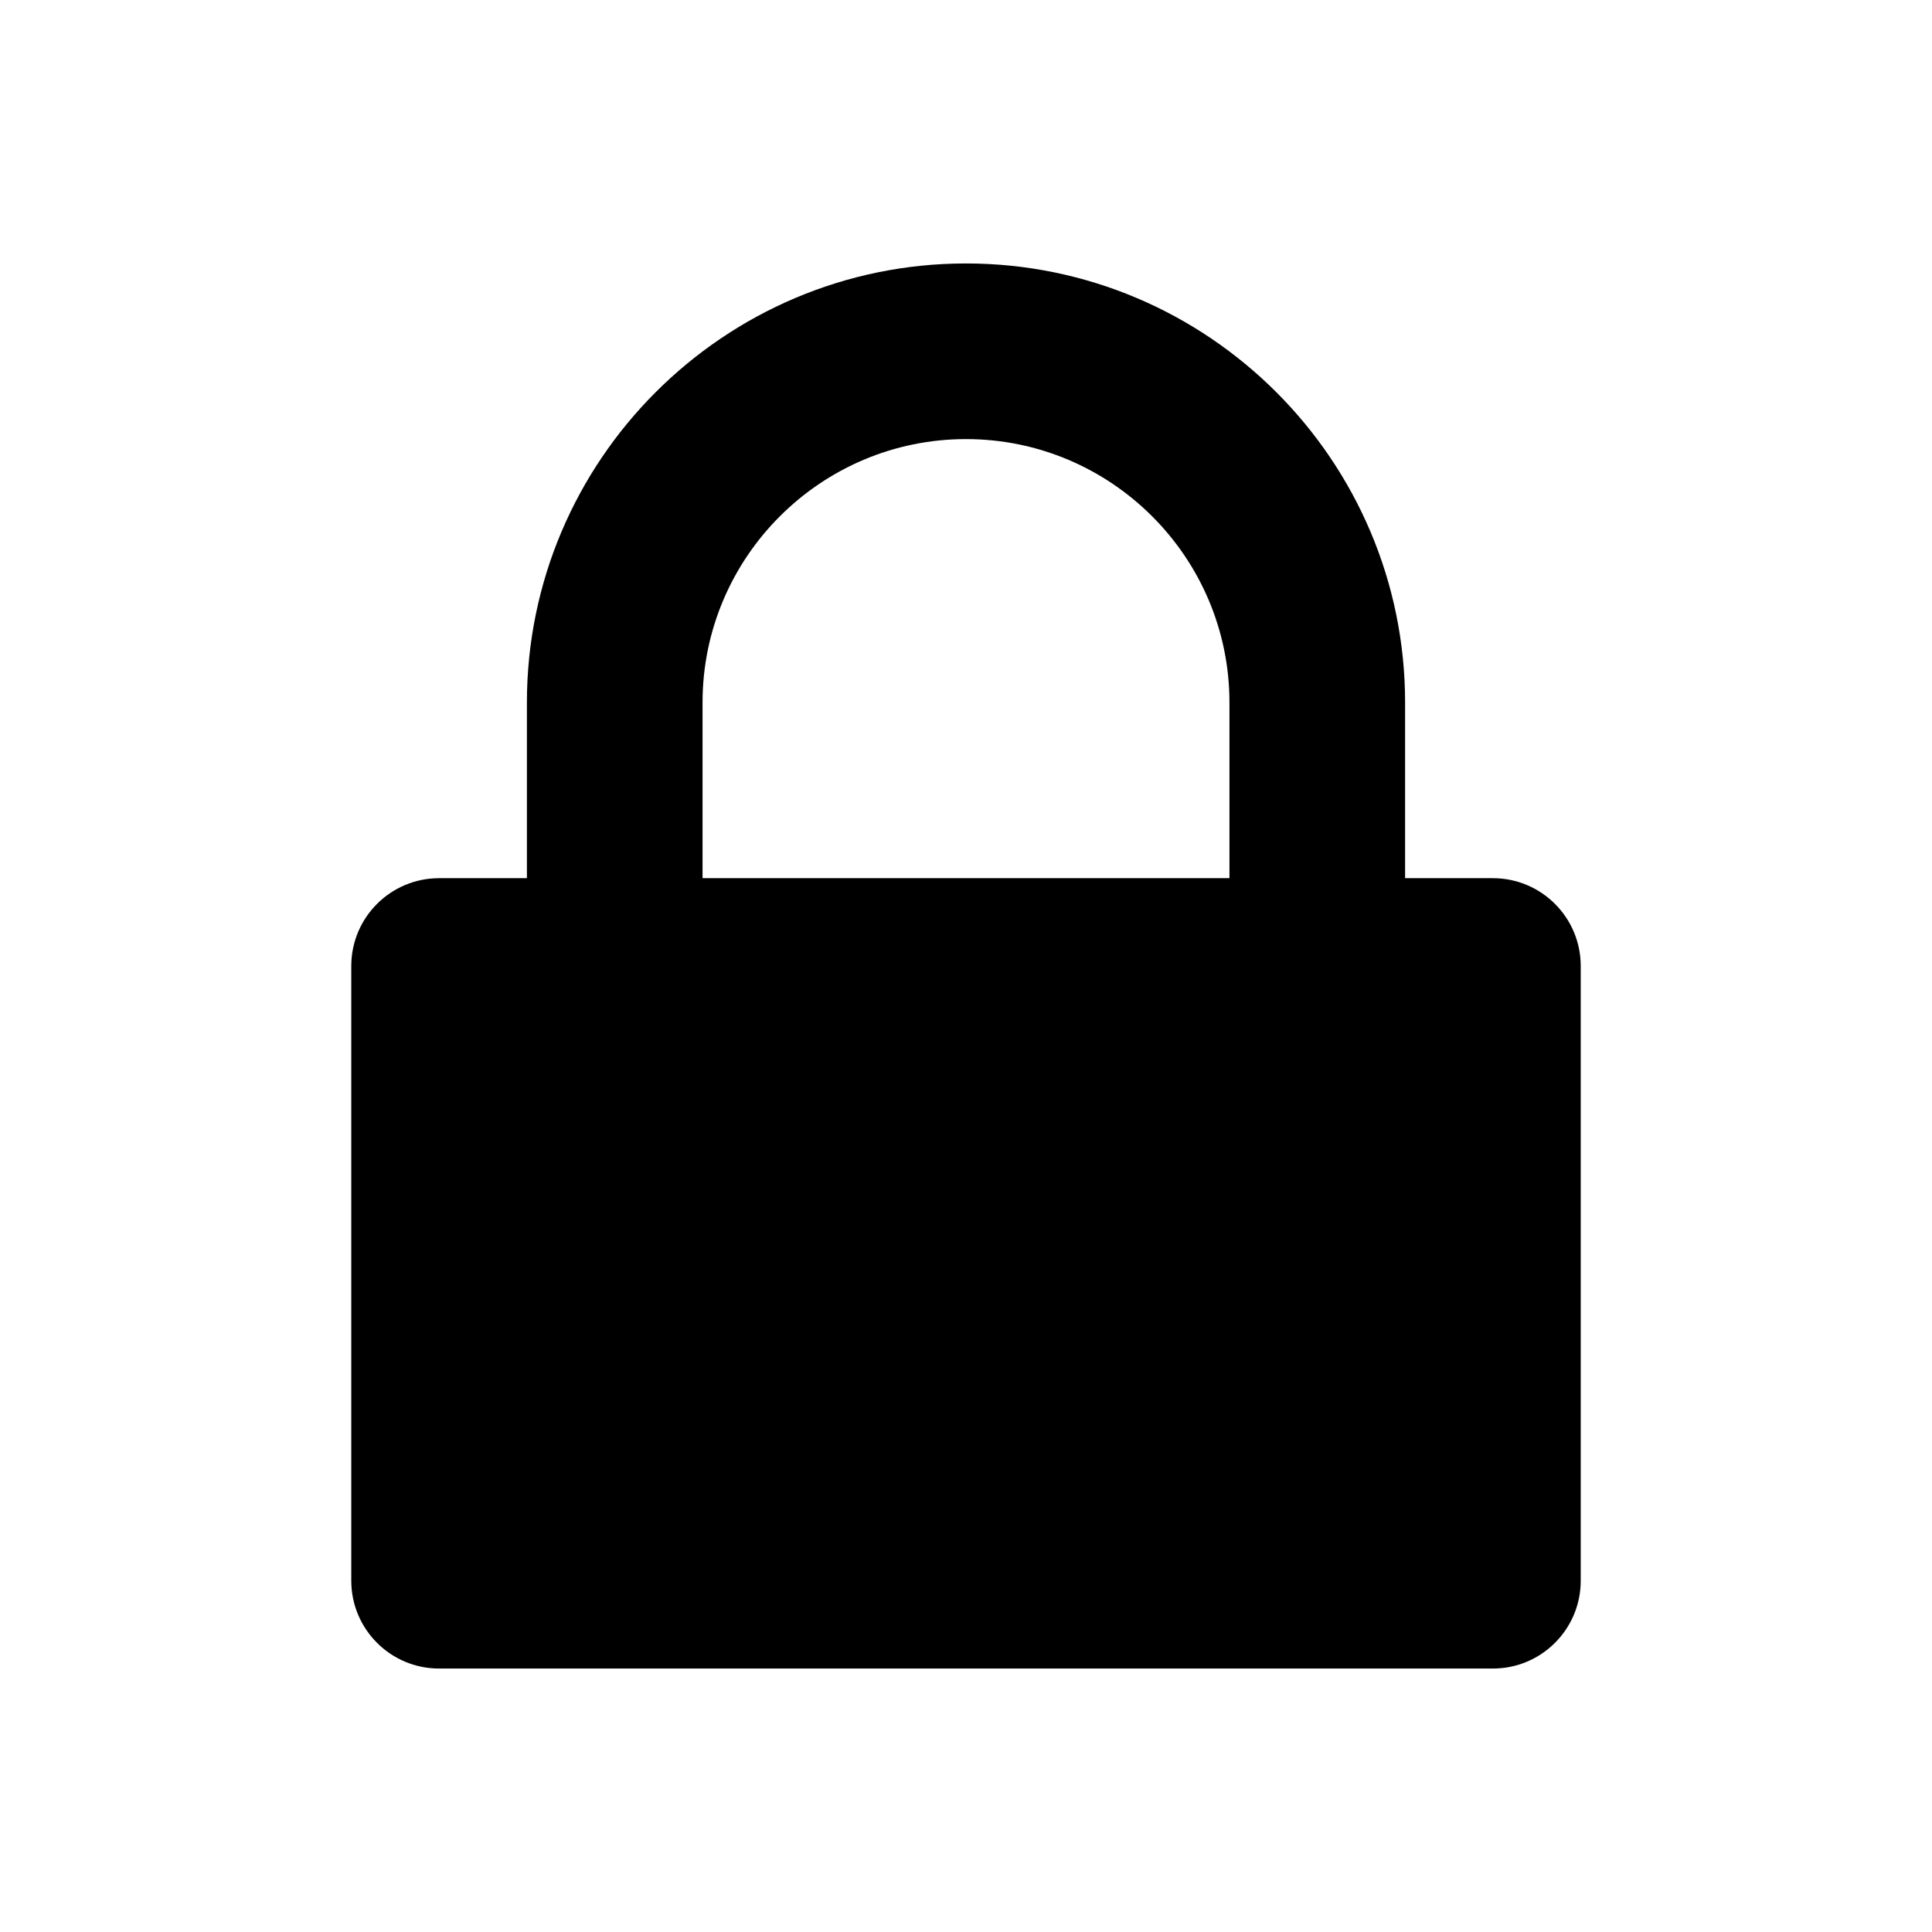
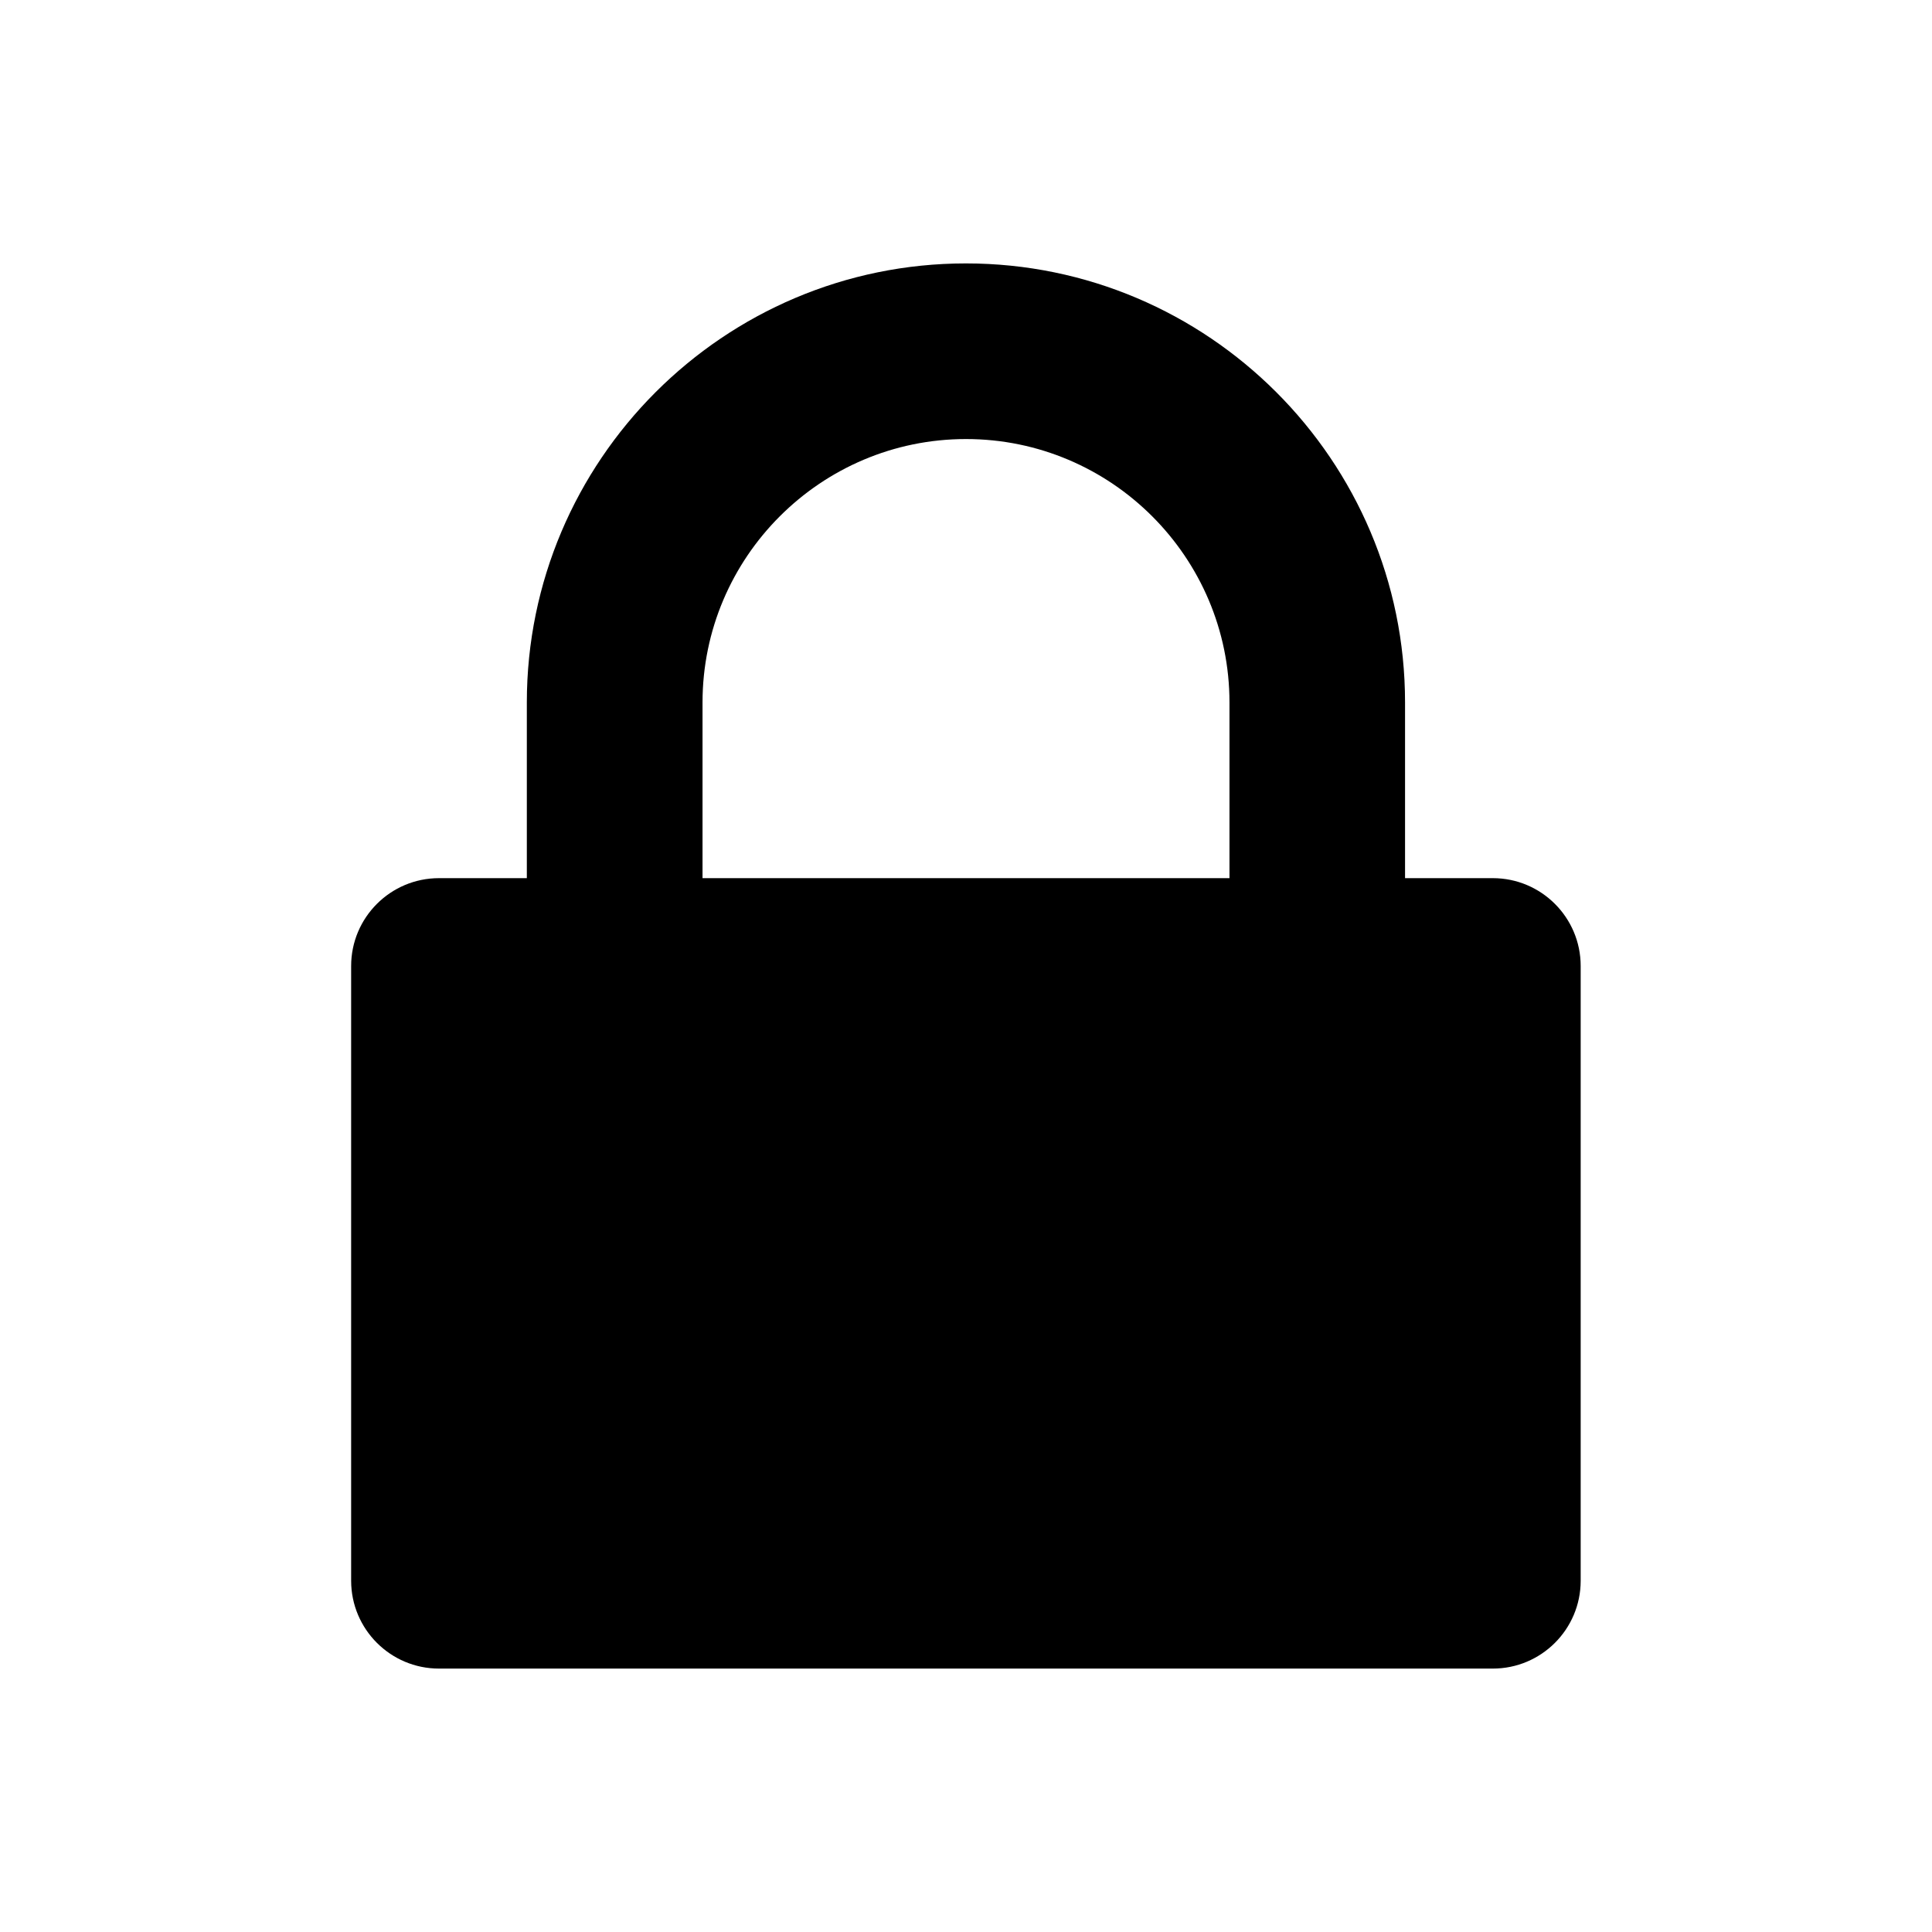
- <svg xmlns="http://www.w3.org/2000/svg" width="22px" height="22px" viewBox="0 0 22 22" version="1.1">
-   <defs />
-   <g id="16-x-16-solid" stroke="none" stroke-width="1">
-     <g id="lock_locked">
-       <path d="M8,10 L8,8 C8,6.346 9.346,5 11,5 C12.654,5 14,6.346 14,8 L14,10 L8,10 Z M17,10 L16,10 L16,8 C16,5.243 13.757,3 11,3 C8.243,3 6,5.243 6,8 L6,10 L5,10 C4.448,10 4,10.448 4,11 L4,18 C4,18.552 4.448,19 5,19 L17,19 C17.552,19 18,18.552 18,18 L18,11 C18,10.448 17.552,10 17,10 L17,10 Z" id="Page-1" />
-     </g>
-   </g>
+ <svg xmlns="http://www.w3.org/2000/svg" version="1.1" width="32" height="32" viewBox="0 0 32 32">
+   <path fill="#000" d="M11.636 14.545v-2.909c0-2.406 1.958-4.364 4.364-4.364s4.364 1.958 4.364 4.364v2.909h-8.727zM24.727 14.545h-1.455v-2.909c0-4.010-3.263-7.273-7.273-7.273s-7.273 3.263-7.273 7.273v2.909h-1.455c-0.803 0-1.455 0.652-1.455 1.455v10.182c0 0.803 0.652 1.455 1.455 1.455h17.455c0.803 0 1.455-0.652 1.455-1.455v-10.182c0-0.803-0.652-1.455-1.455-1.455v0z" />
</svg>
